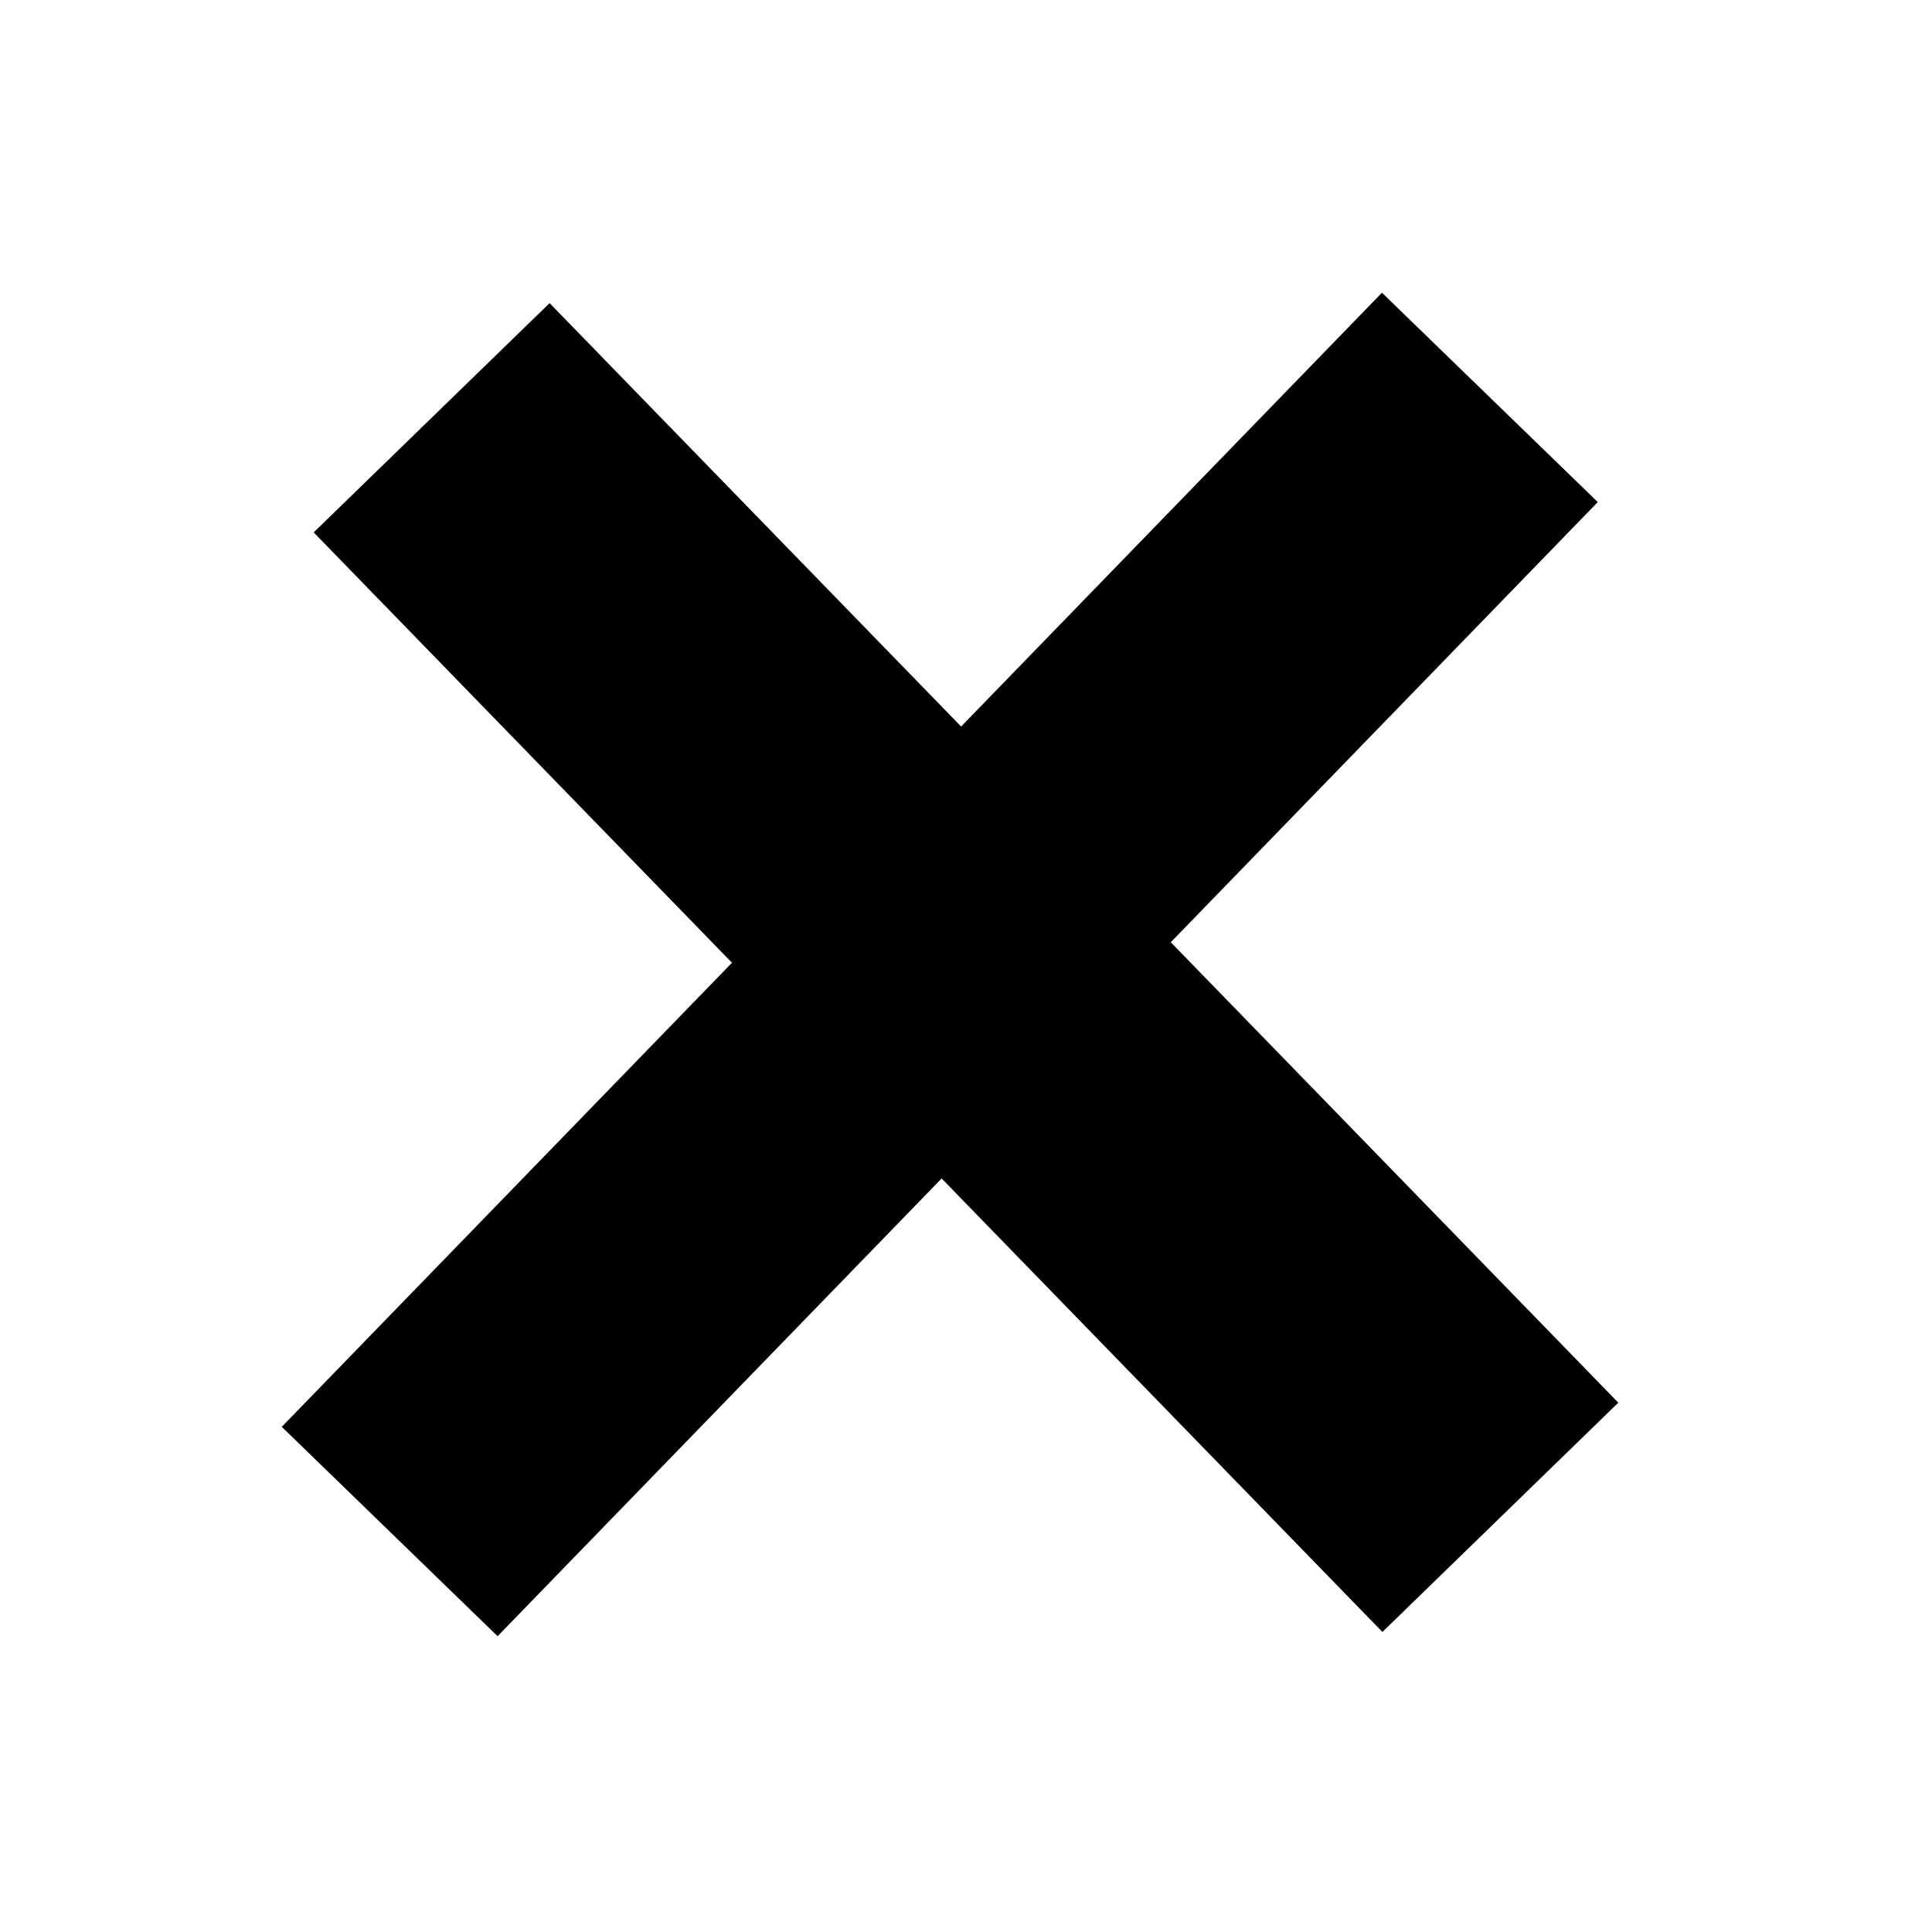
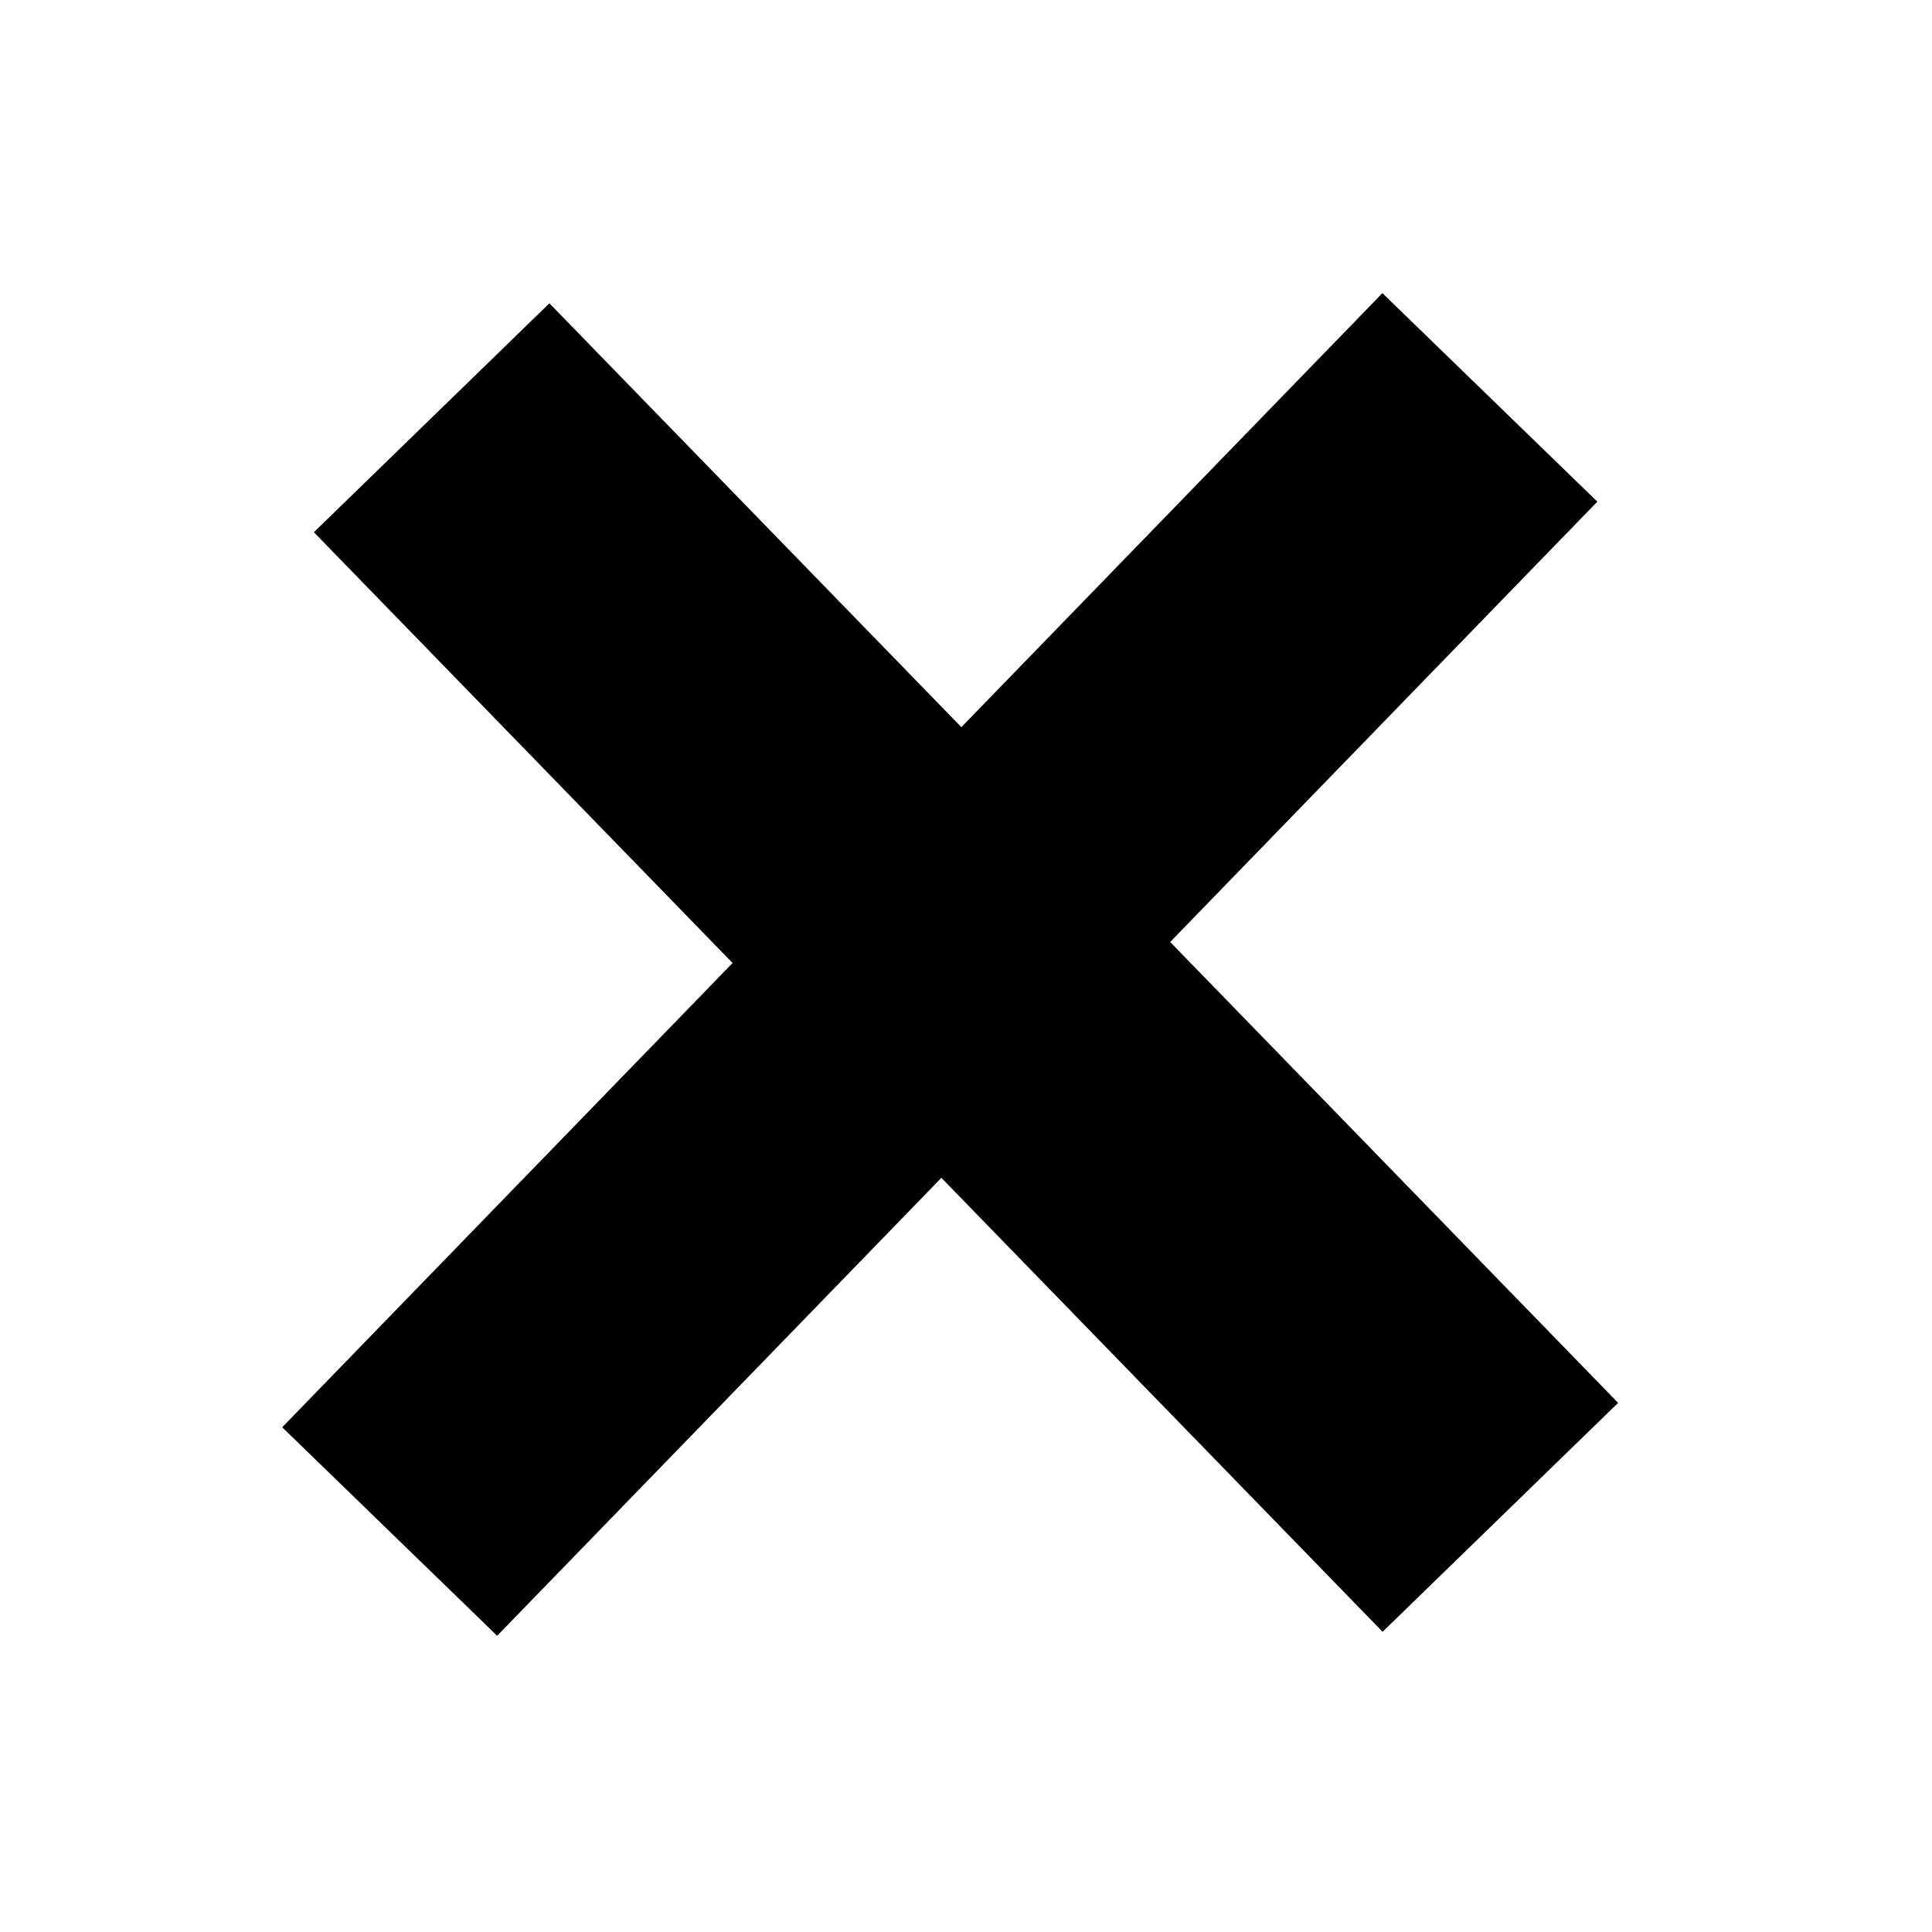
<svg xmlns="http://www.w3.org/2000/svg" viewBox="0 0 1000 1000 " width="1000" height="1000" version="1.1" id="svg2">
  <defs id="defs2" />
-   <line fill="#000000" fill-opacity="0" stroke="#000000" stroke-width="100" stroke-dasharray="none" stroke-opacity="1" class="primarycolor" x1="223.419" x2="776.581" y1="216.232" y2="785.365" id="line1" style="stroke-width:170.273;stroke-dasharray:none" />
-   <line fill="#000000" fill-opacity="0" stroke="#000000" stroke-width="80" stroke-dasharray="none" stroke-opacity="1" class="primarycolor" x1="771.15" x2="201.699" y1="205.692" y2="792.711" id="line2" style="stroke-width:155.634;stroke-dasharray:none" />
+   <line fill="#000000" fill-opacity="0" stroke="#000000" stroke-width="170" stroke-dasharray="none" stroke-opacity="1" class="primarycolor" x1="223.419" x2="776.581" y1="216.232" y2="785.365" id="line1" />
+   <line fill="#000000" fill-opacity="0" stroke="#000000" stroke-width="155" stroke-dasharray="none" stroke-opacity="1" class="primarycolor" x1="771.15" x2="201.699" y1="205.692" y2="792.711" id="line2" />
</svg>
